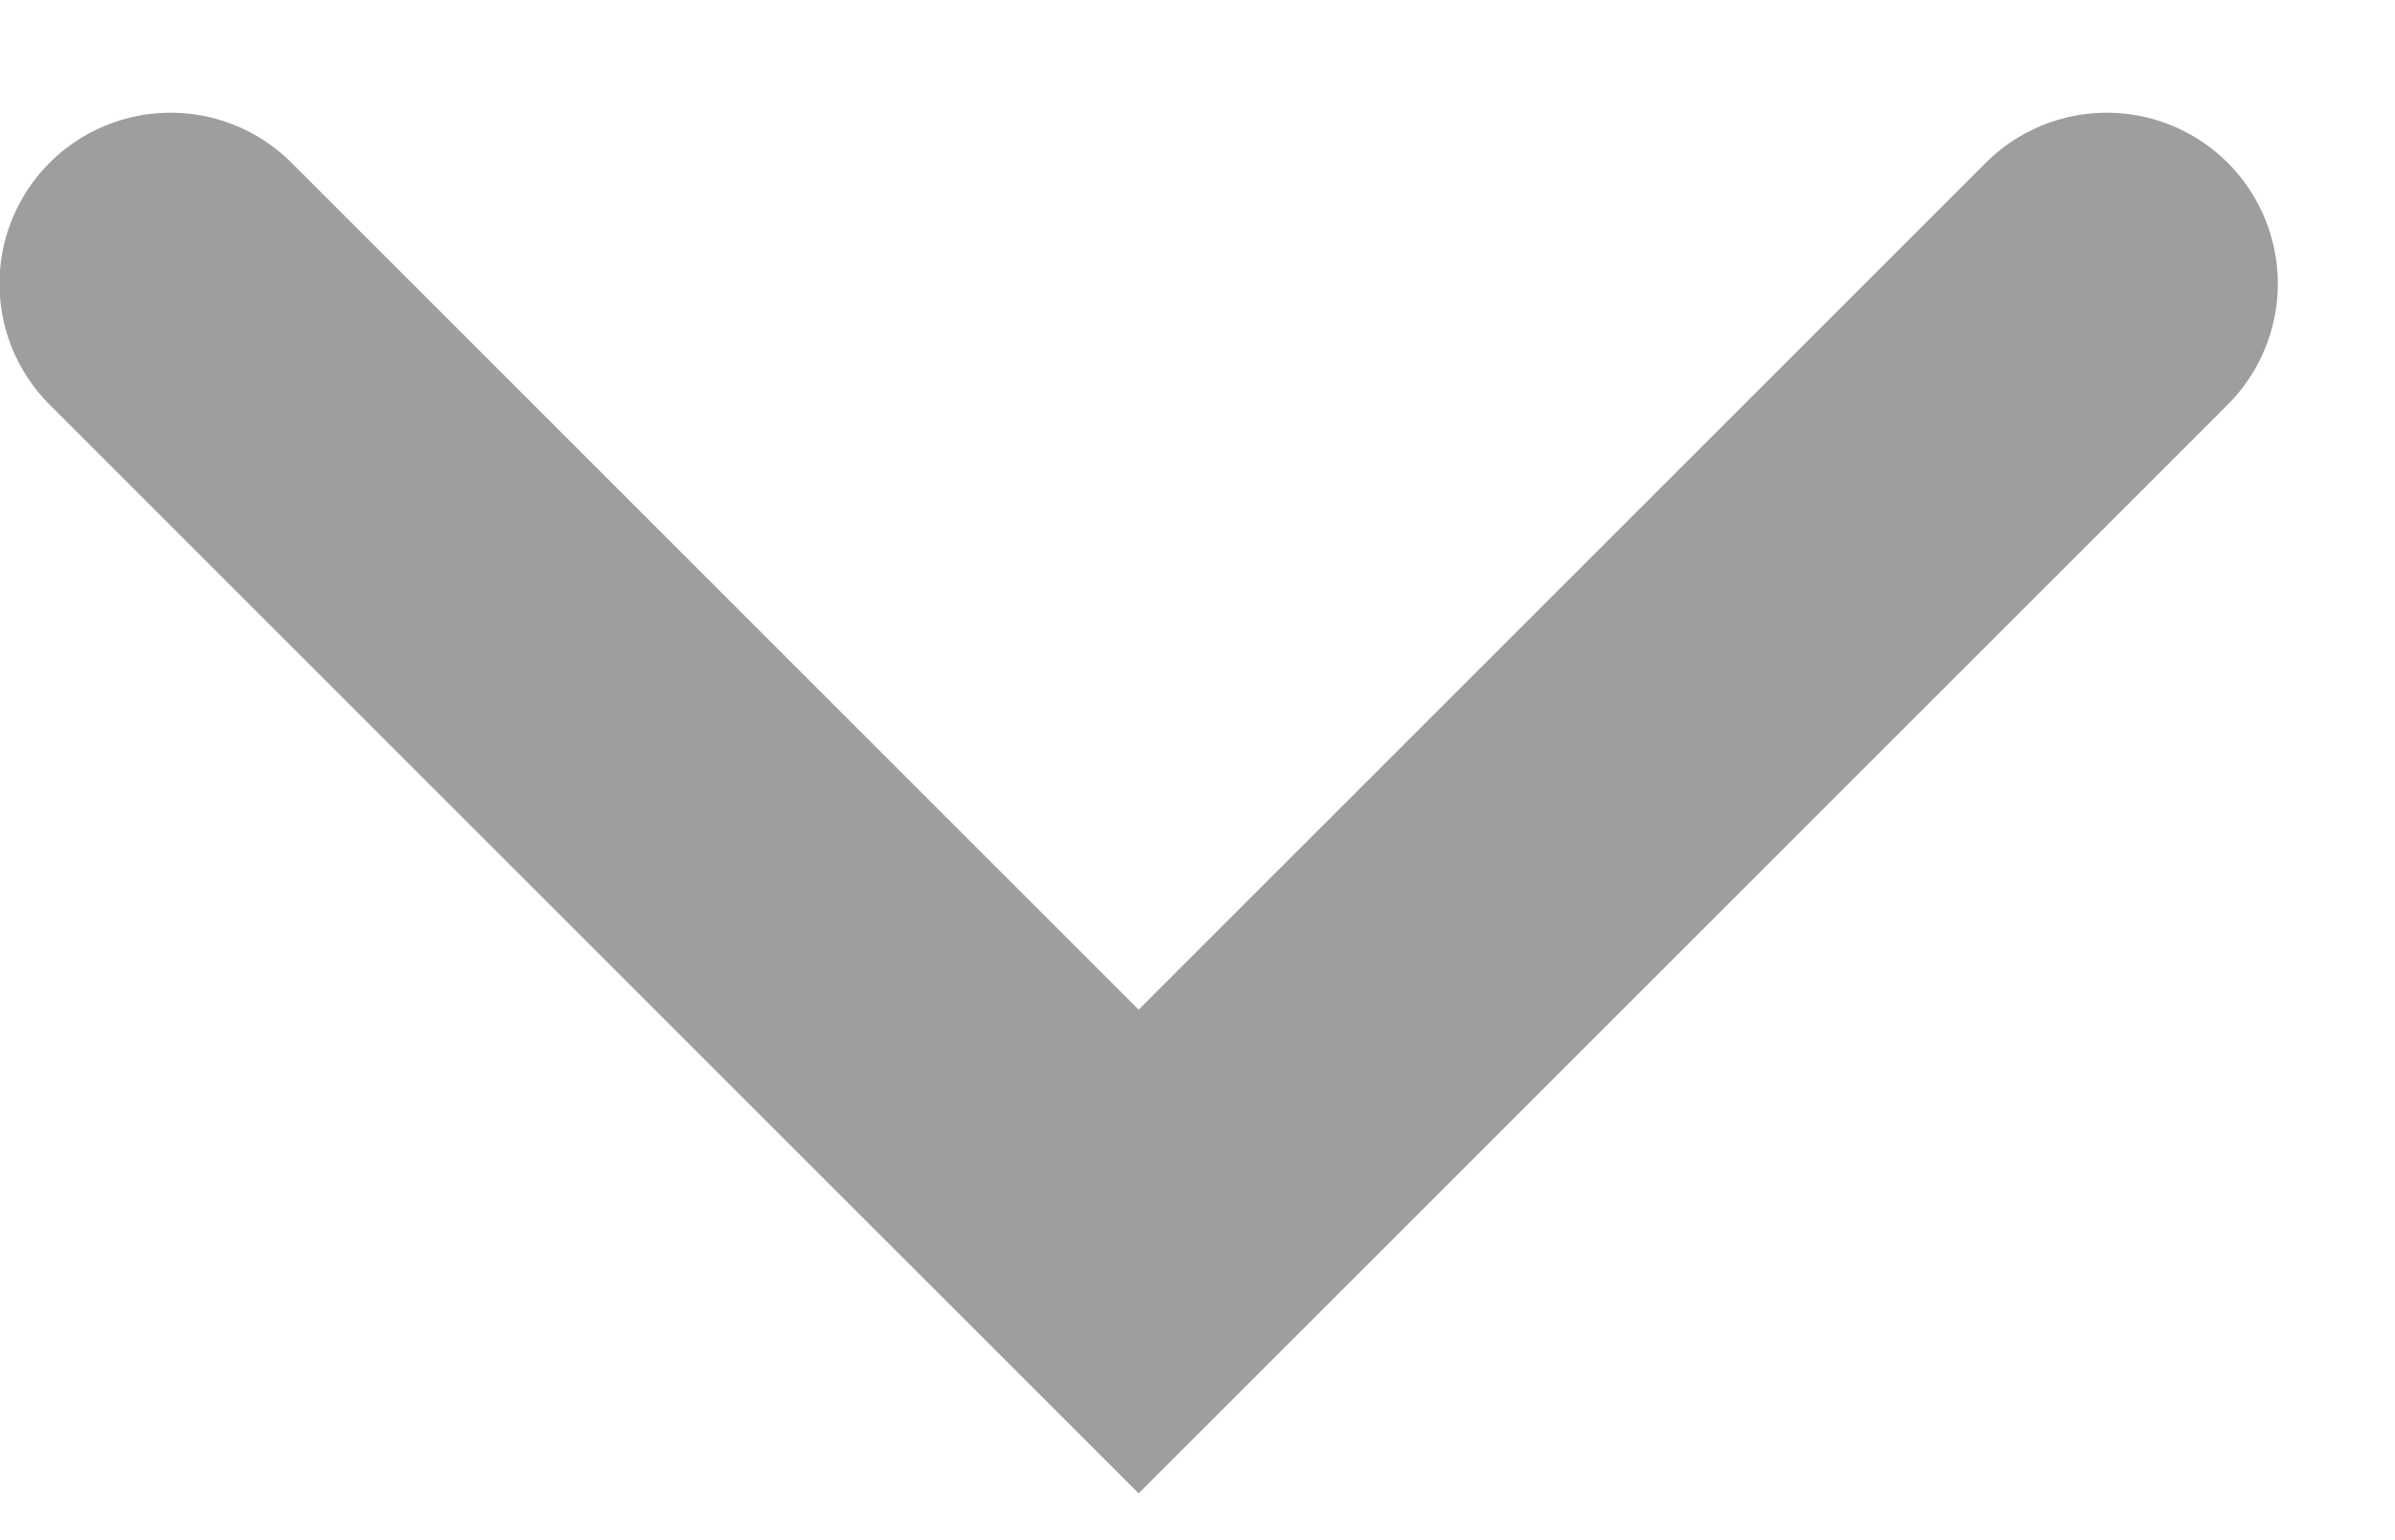
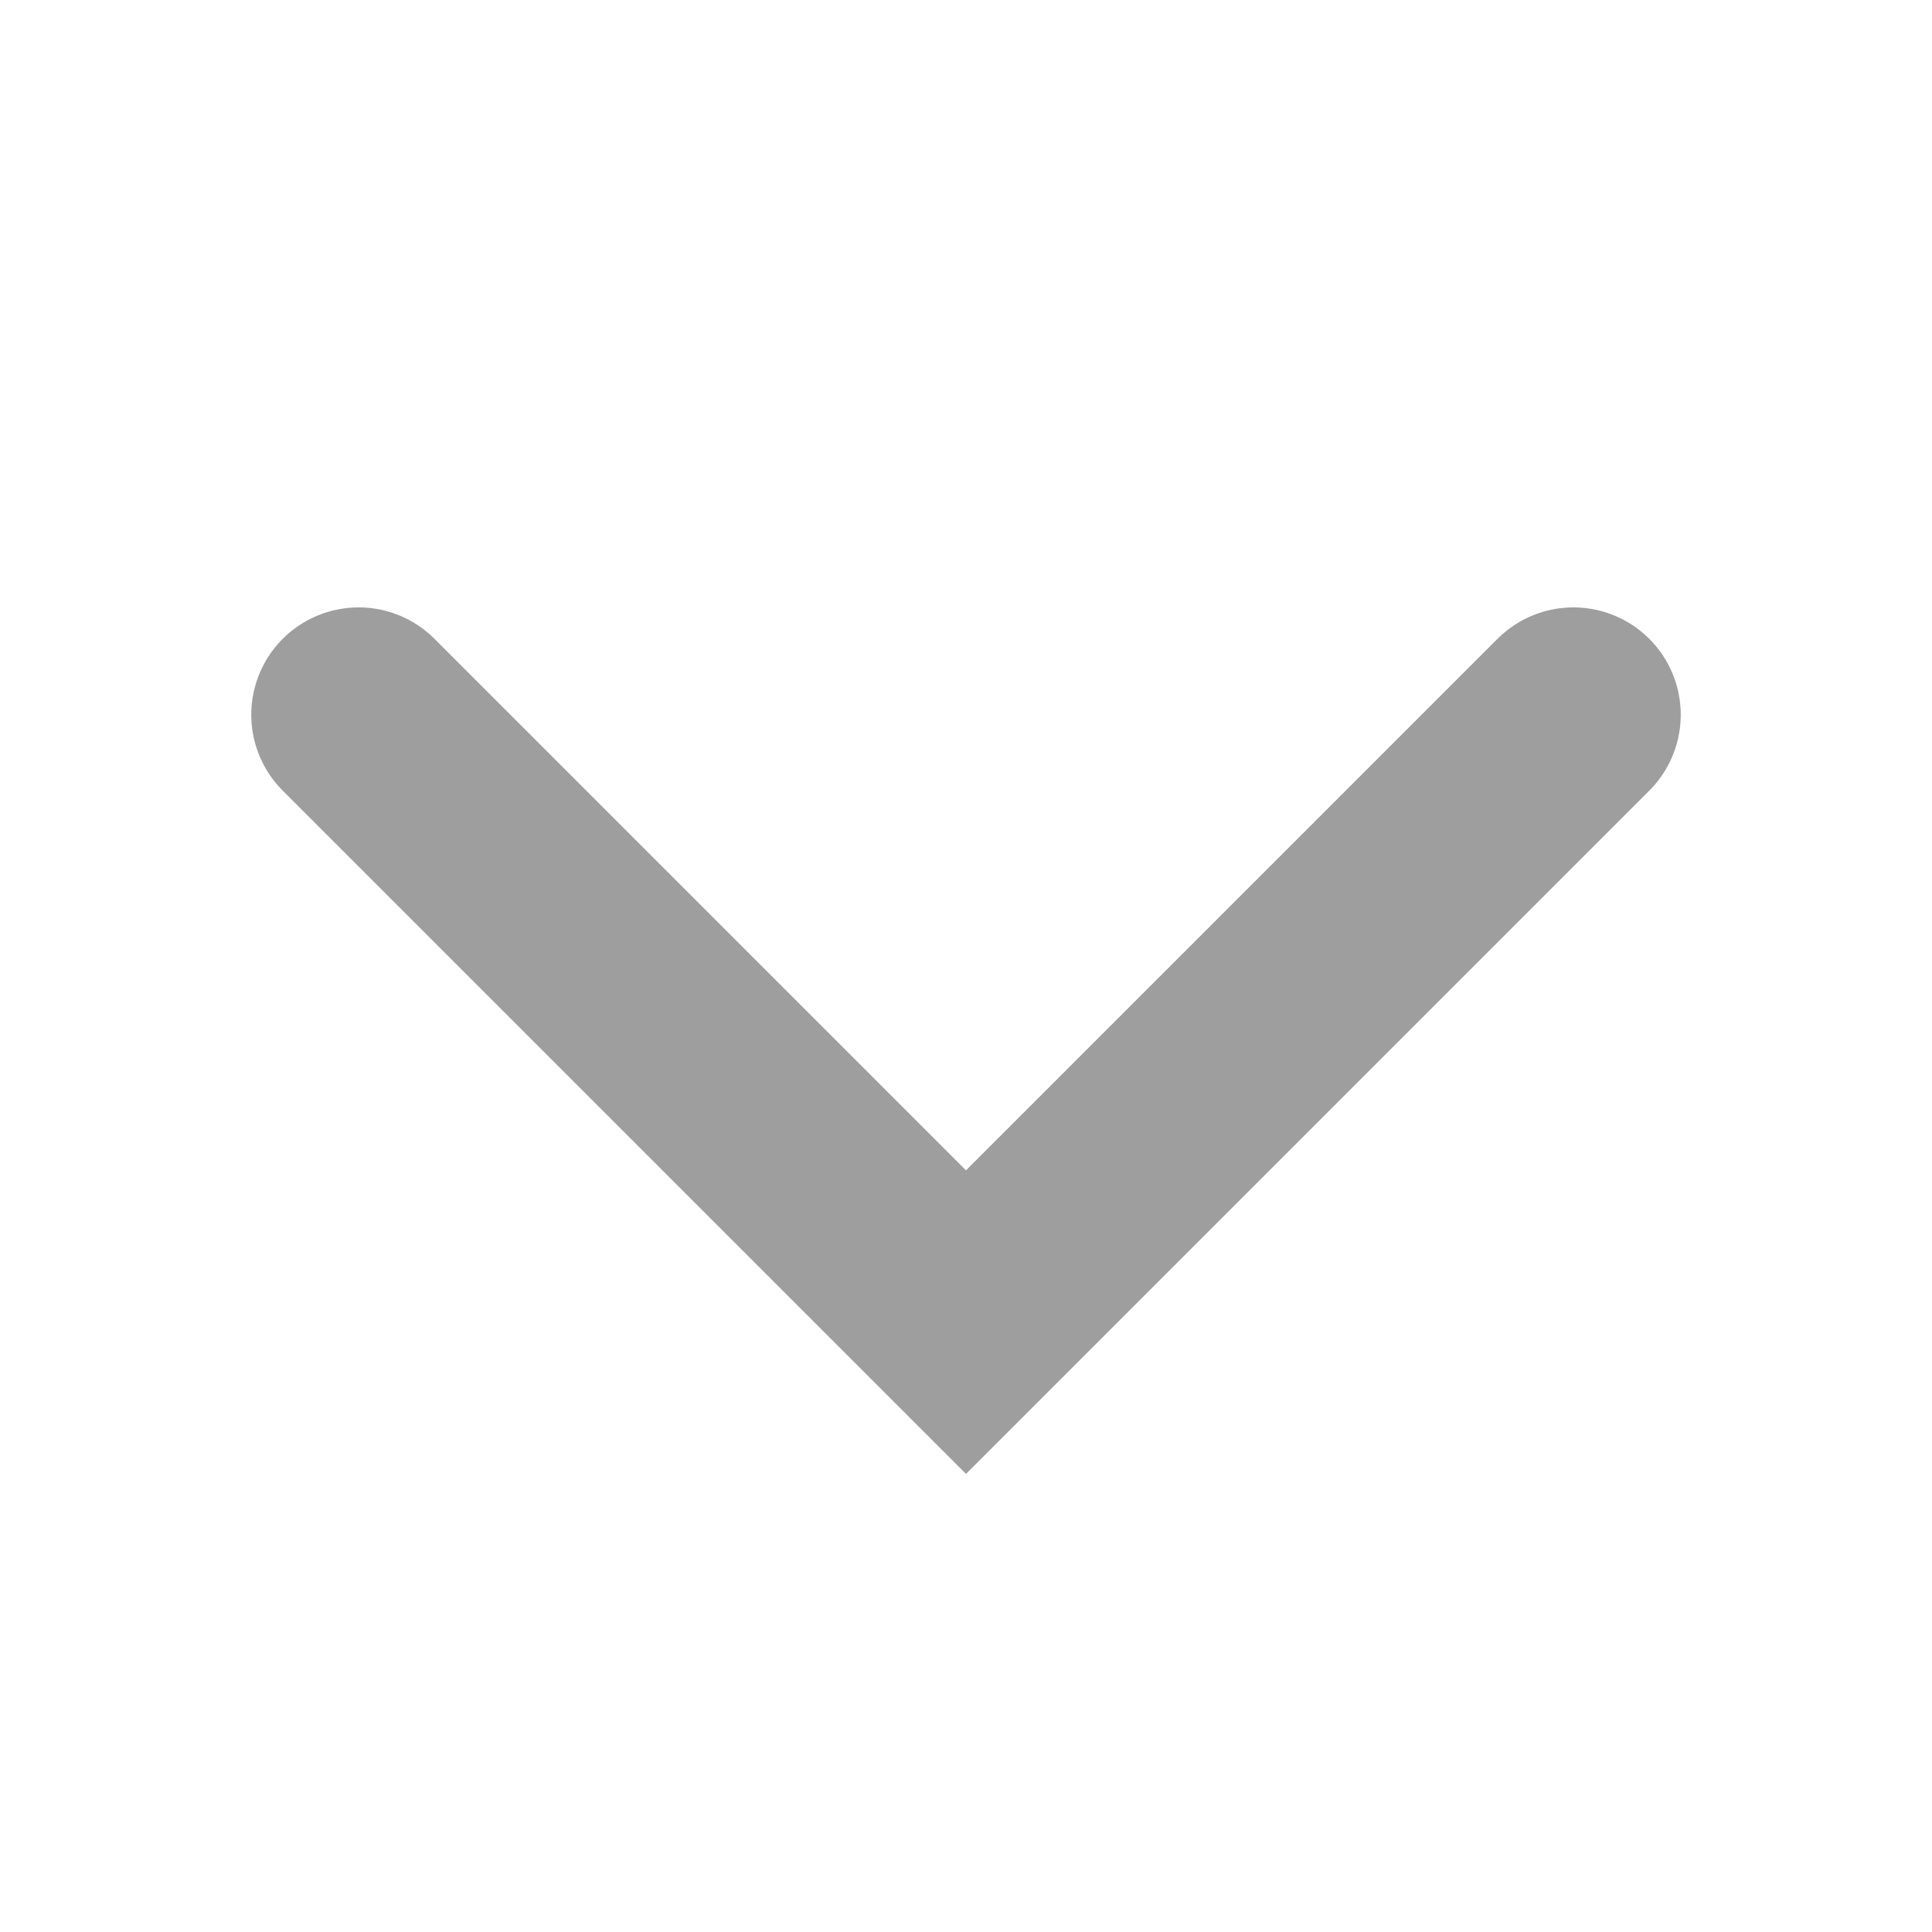
- <svg xmlns="http://www.w3.org/2000/svg" width="14" height="9" viewBox="0 0 14 9" fill="none">
-   <path d="M12.315 1.659L6.656 7.318L0.997 1.659" stroke="#9E9E9E" stroke-width="2" stroke-linecap="round" />
+ <svg xmlns="http://www.w3.org/2000/svg" width="18" height="18" viewBox="0 0 18 18" fill="none">
+   <path d="M14.659 6.659L9 12.318L3.341 6.659" stroke="#9E9E9E" stroke-width="2" stroke-linecap="round" />
</svg>
